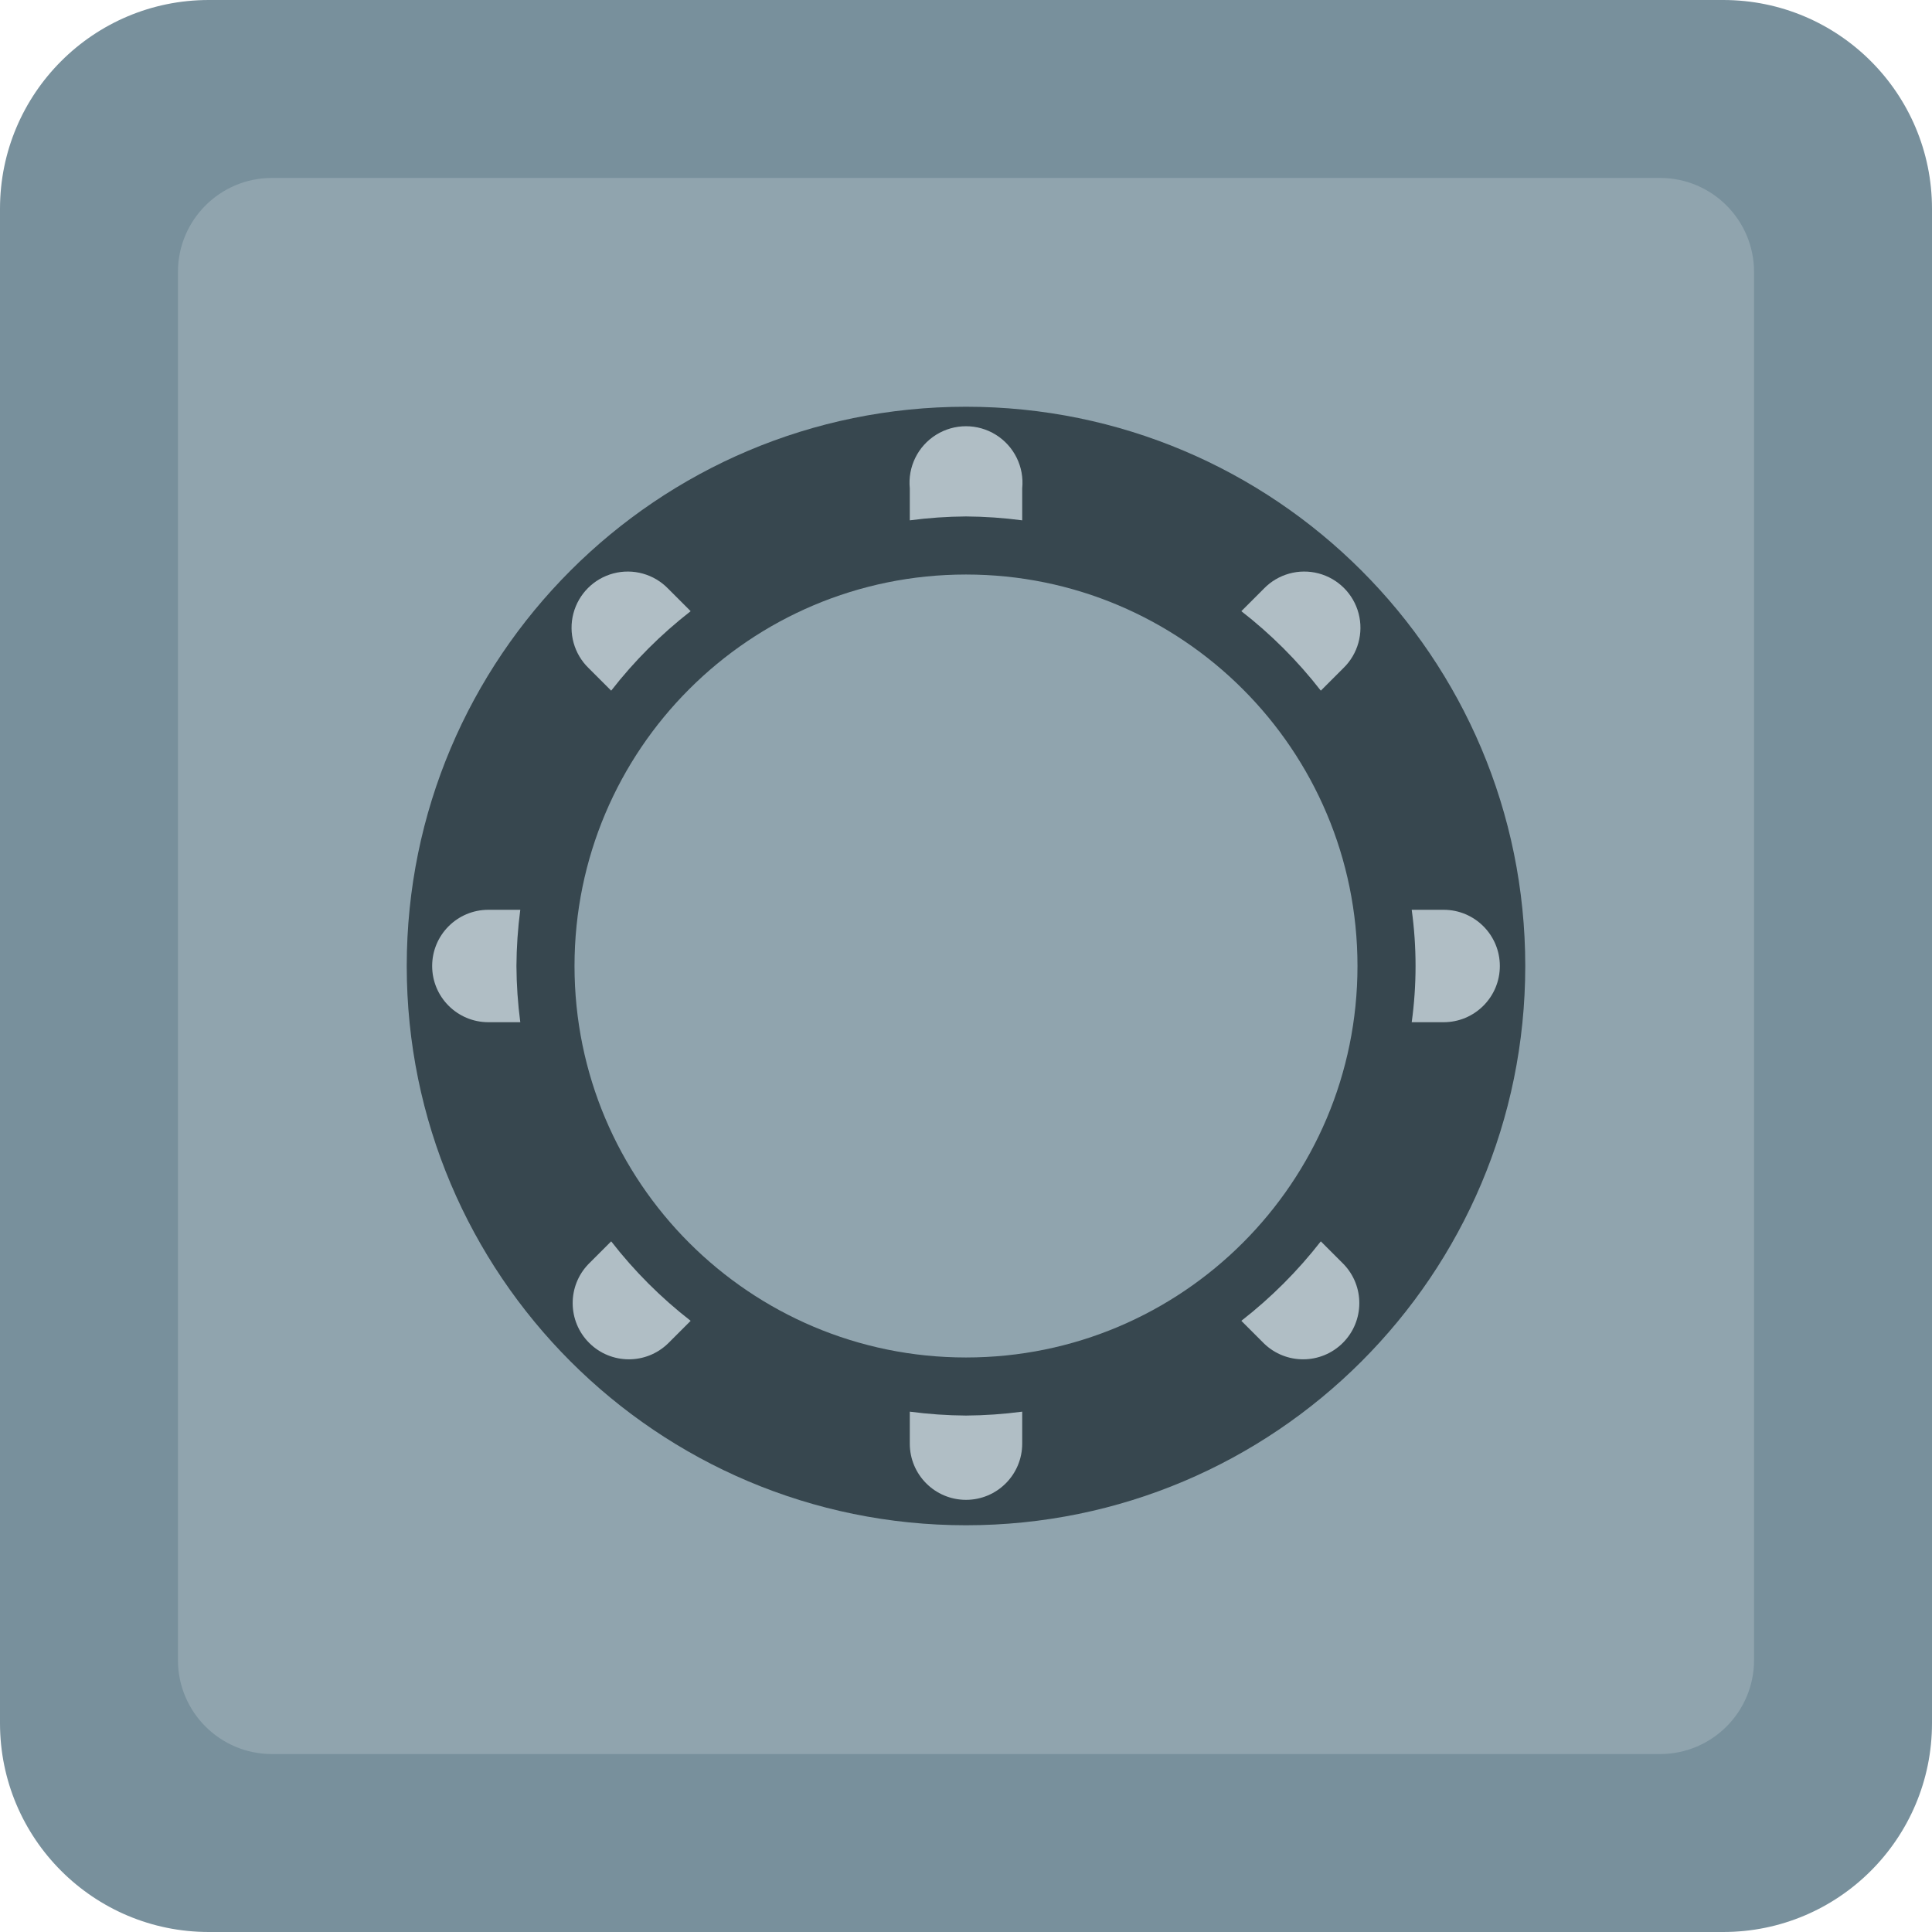
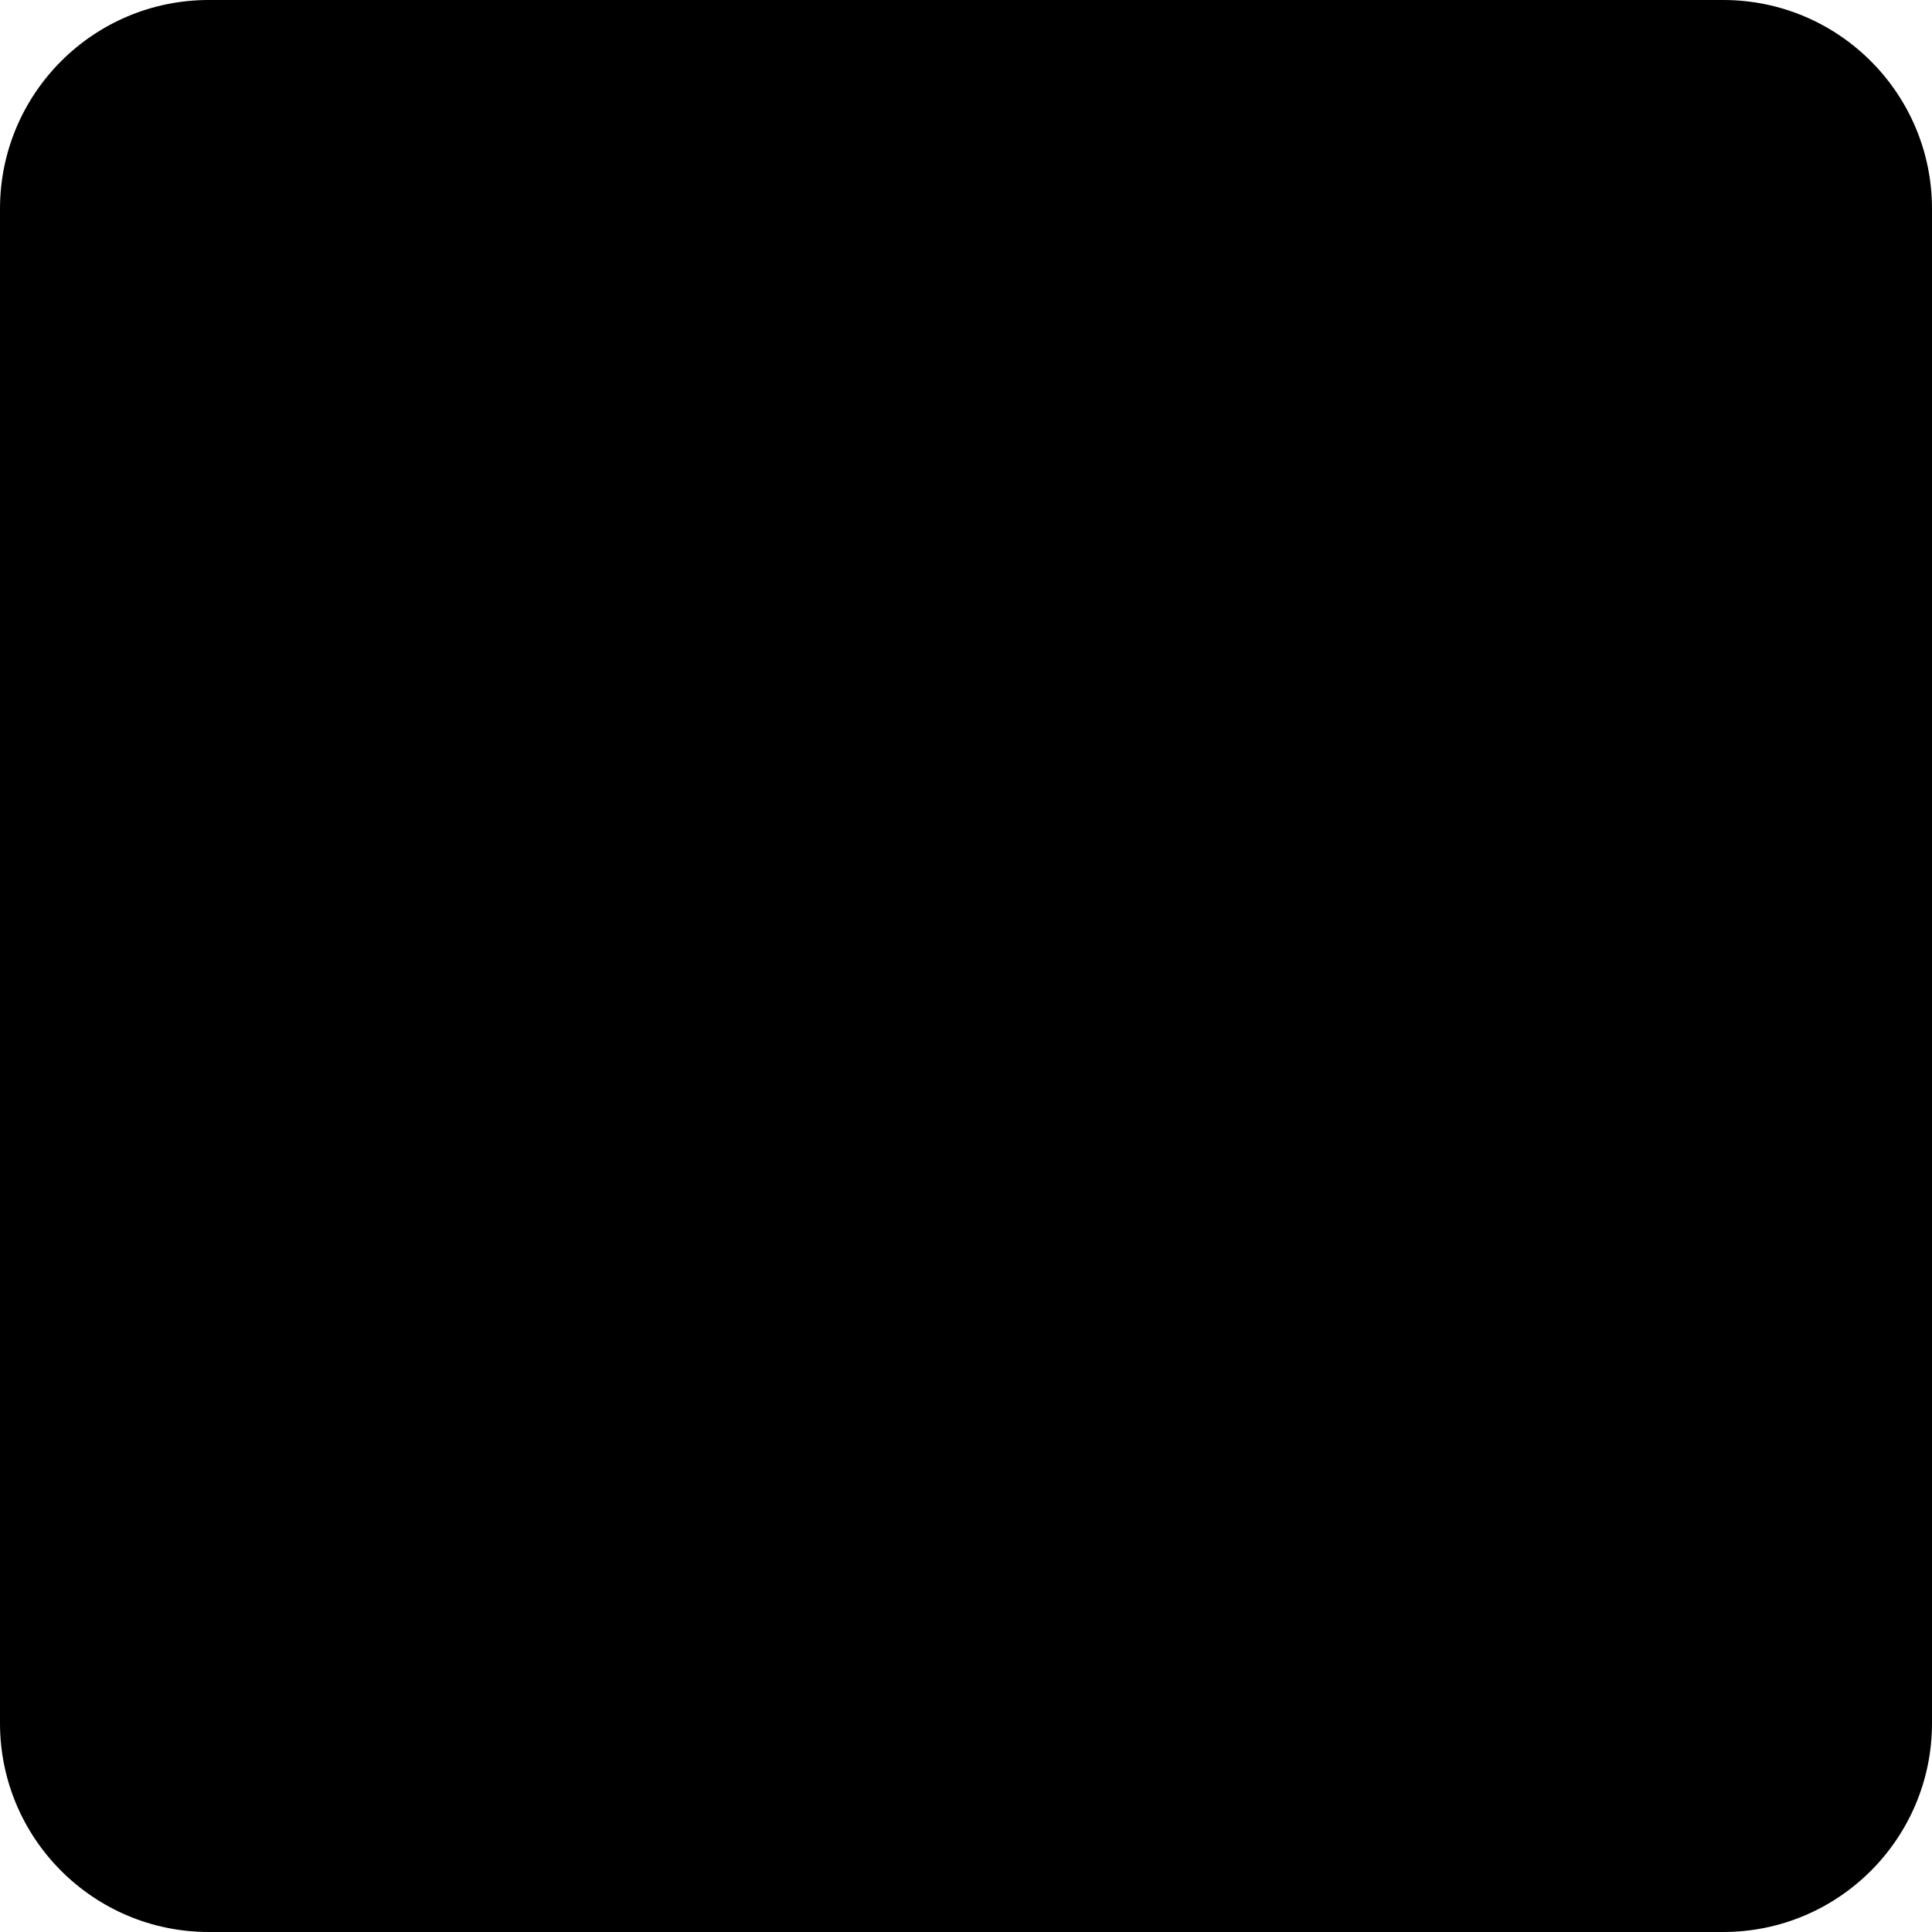
<svg xmlns="http://www.w3.org/2000/svg" id="Layer_2" data-name="Layer 2" viewBox="0 0 342 342">
-   <defs>
-     <style>.cls-1{fill:#78909c;}.cls-2{fill:#90a4ae;}.cls-3{fill:#37474f;}.cls-4{fill:#b0bec5;}</style>
-   </defs>
+   <defs />
  <rect class="cls-1" width="342" height="342" rx="36.96" />
  <rect class="cls-2" x="31.5" y="31.5" width="279" height="279" rx="16.64" />
  <path class="cls-3" d="M171,72a99,99,0,1,0,99,99,99,99,0,0,0-99-99m0,168.3A69.3,69.3,0,1,1,240.3,171,69.3,69.3,0,0,1,171,240.3" />
  <path class="cls-4" d="M233.81,122.26l4-4a9.95,9.95,0,1,0-14.07-14.07l-4,4a79.73,79.73,0,0,1,14.07,14.07m-125.62,0a80.41,80.41,0,0,1,14.07-14.07l-4-4a9.95,9.95,0,1,0-14.07,14.07ZM91.42,171a79.8,79.8,0,0,1,.68-9.95H86.45a9.95,9.95,0,0,0,0,19.9H92.1a79.8,79.8,0,0,1-.68-9.95M171,91.42a79.8,79.8,0,0,1,9.95.69V86.45a10,10,0,1,0-19.9,0v5.66a79.8,79.8,0,0,1,9.95-.69m62.81,128.32a80.41,80.41,0,0,1-14.07,14.07l4,4a9.95,9.95,0,0,0,14.07-14.07Zm-125.62,0-4,4a9.95,9.95,0,0,0,14.07,14.07l4-4a79.73,79.73,0,0,1-14.07-14.07m147.36-58.69H249.9a73.14,73.14,0,0,1,0,19.9h5.65a9.95,9.95,0,0,0,0-19.9M171,250.58a79.8,79.8,0,0,1-9.95-.69v5.66a9.95,9.95,0,0,0,19.9,0v-5.66a79.8,79.8,0,0,1-9.95.69" />
</svg>
